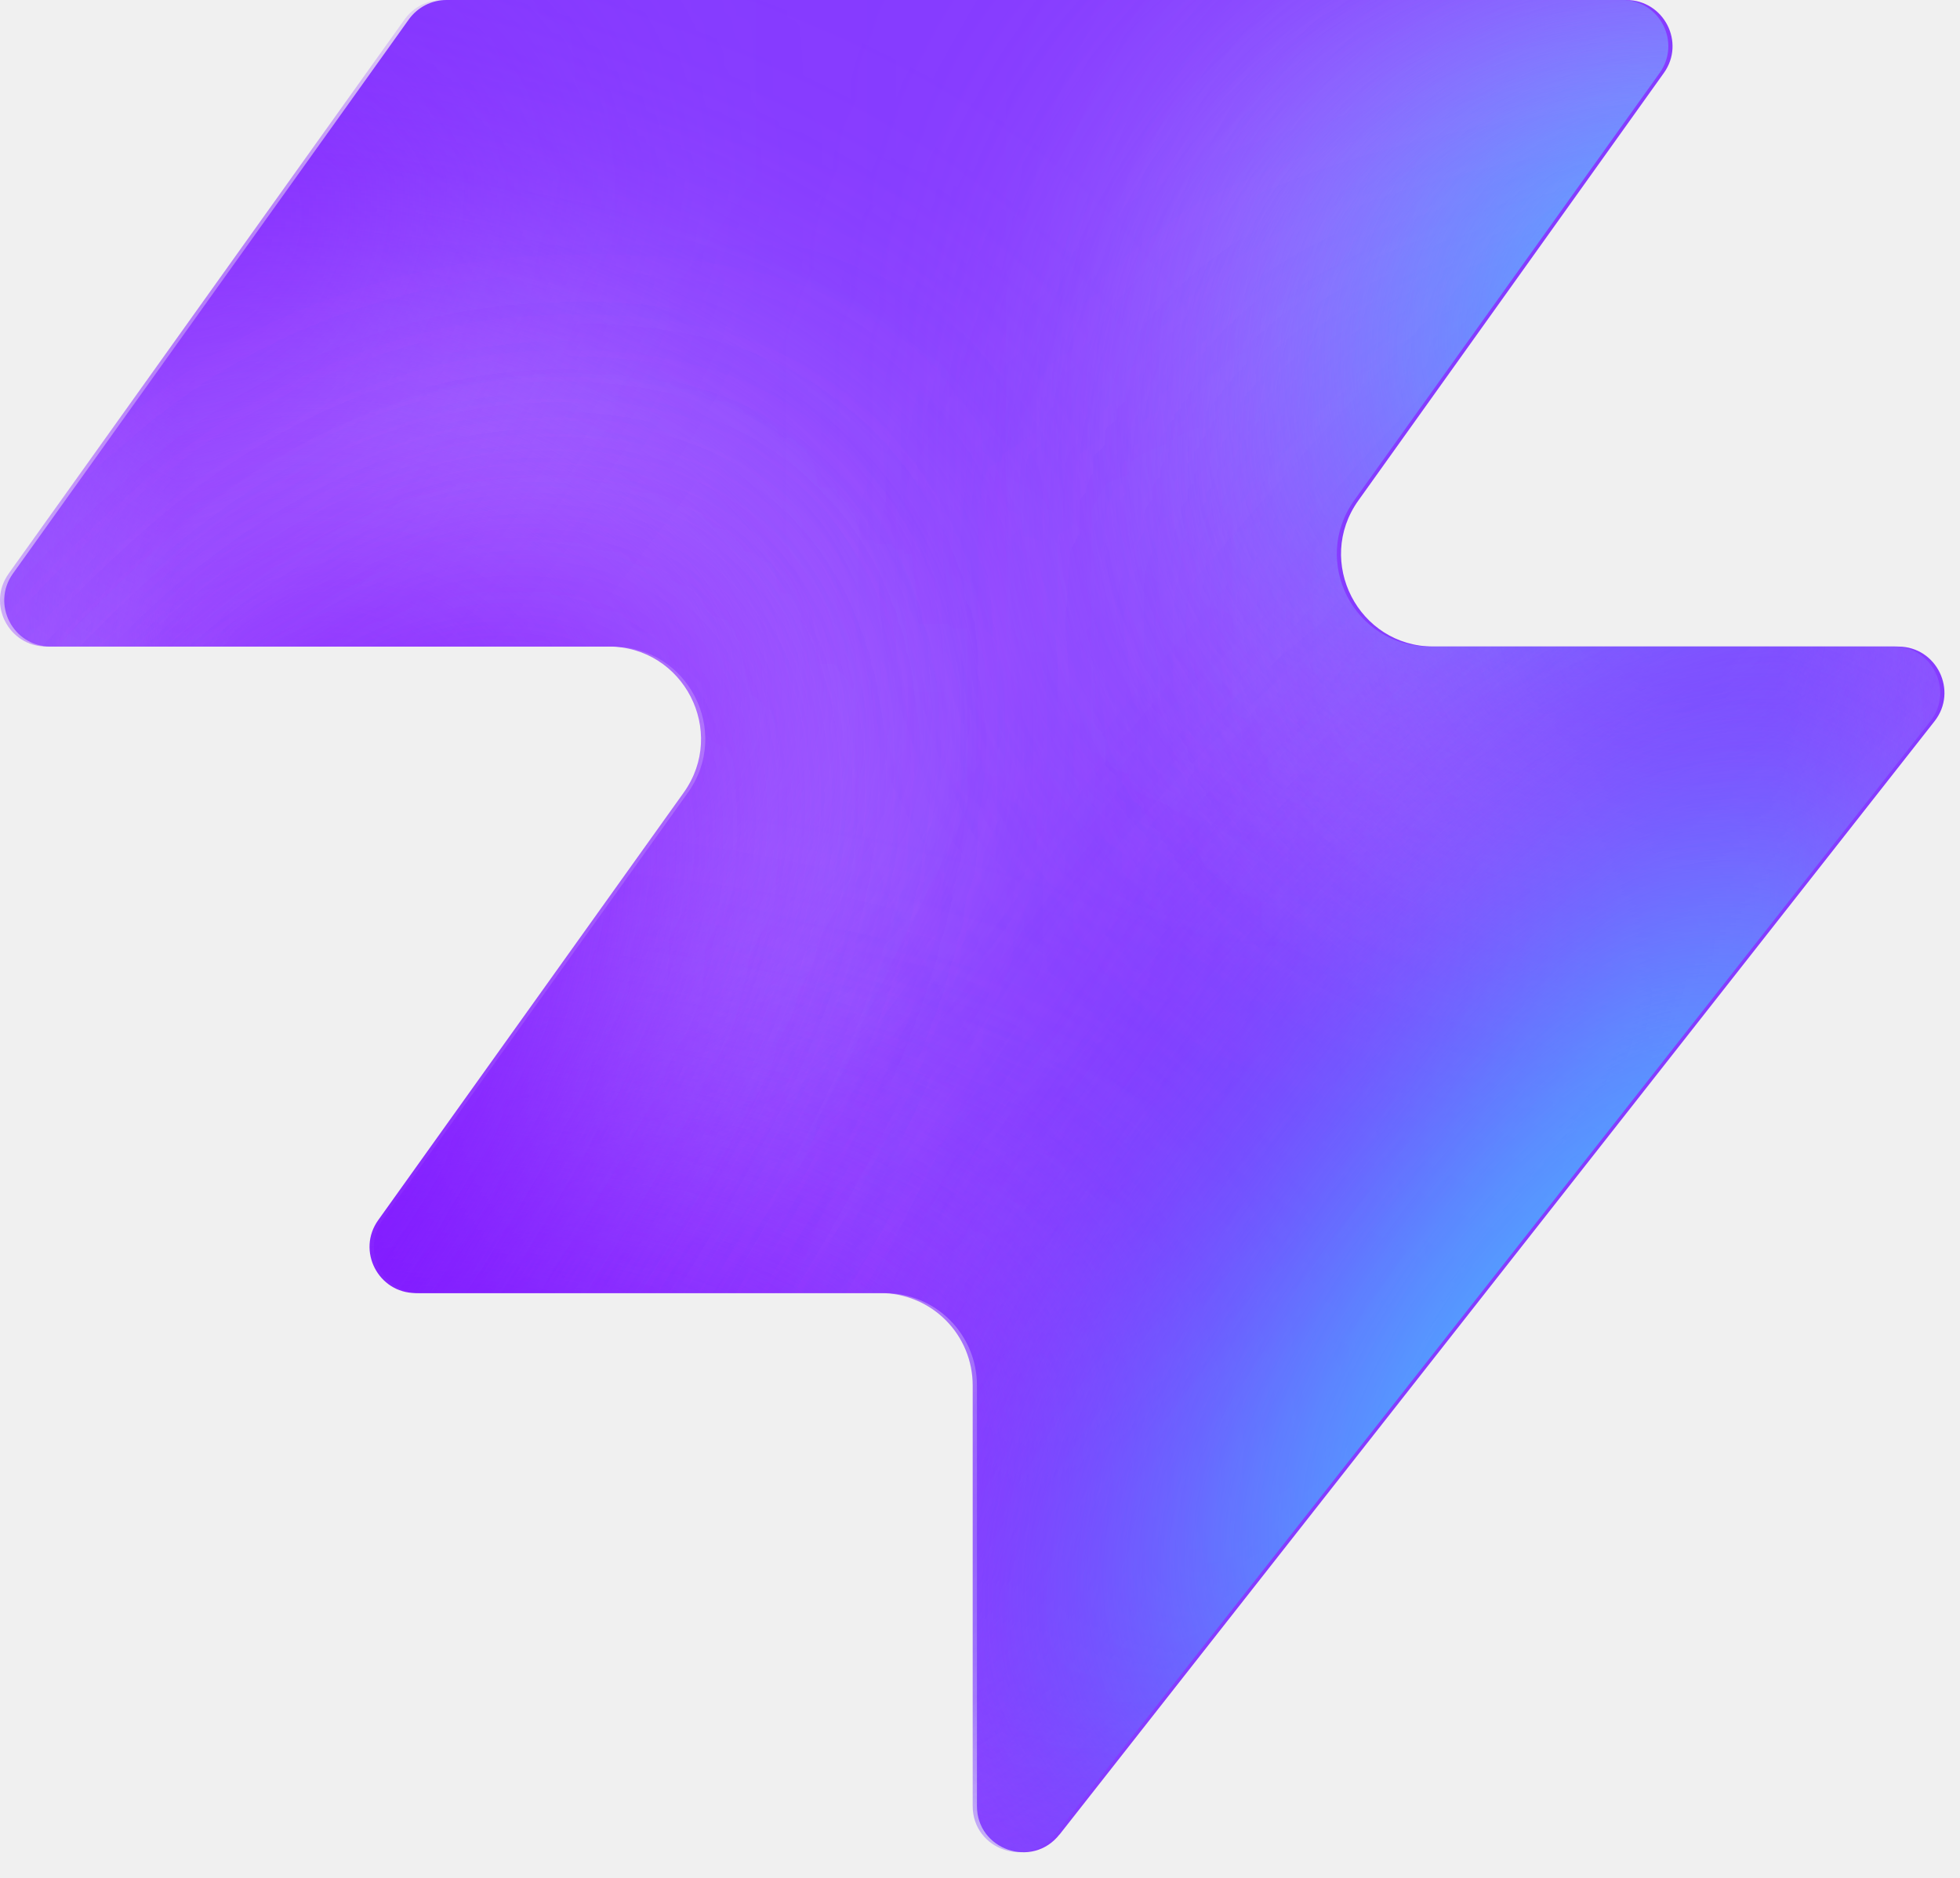
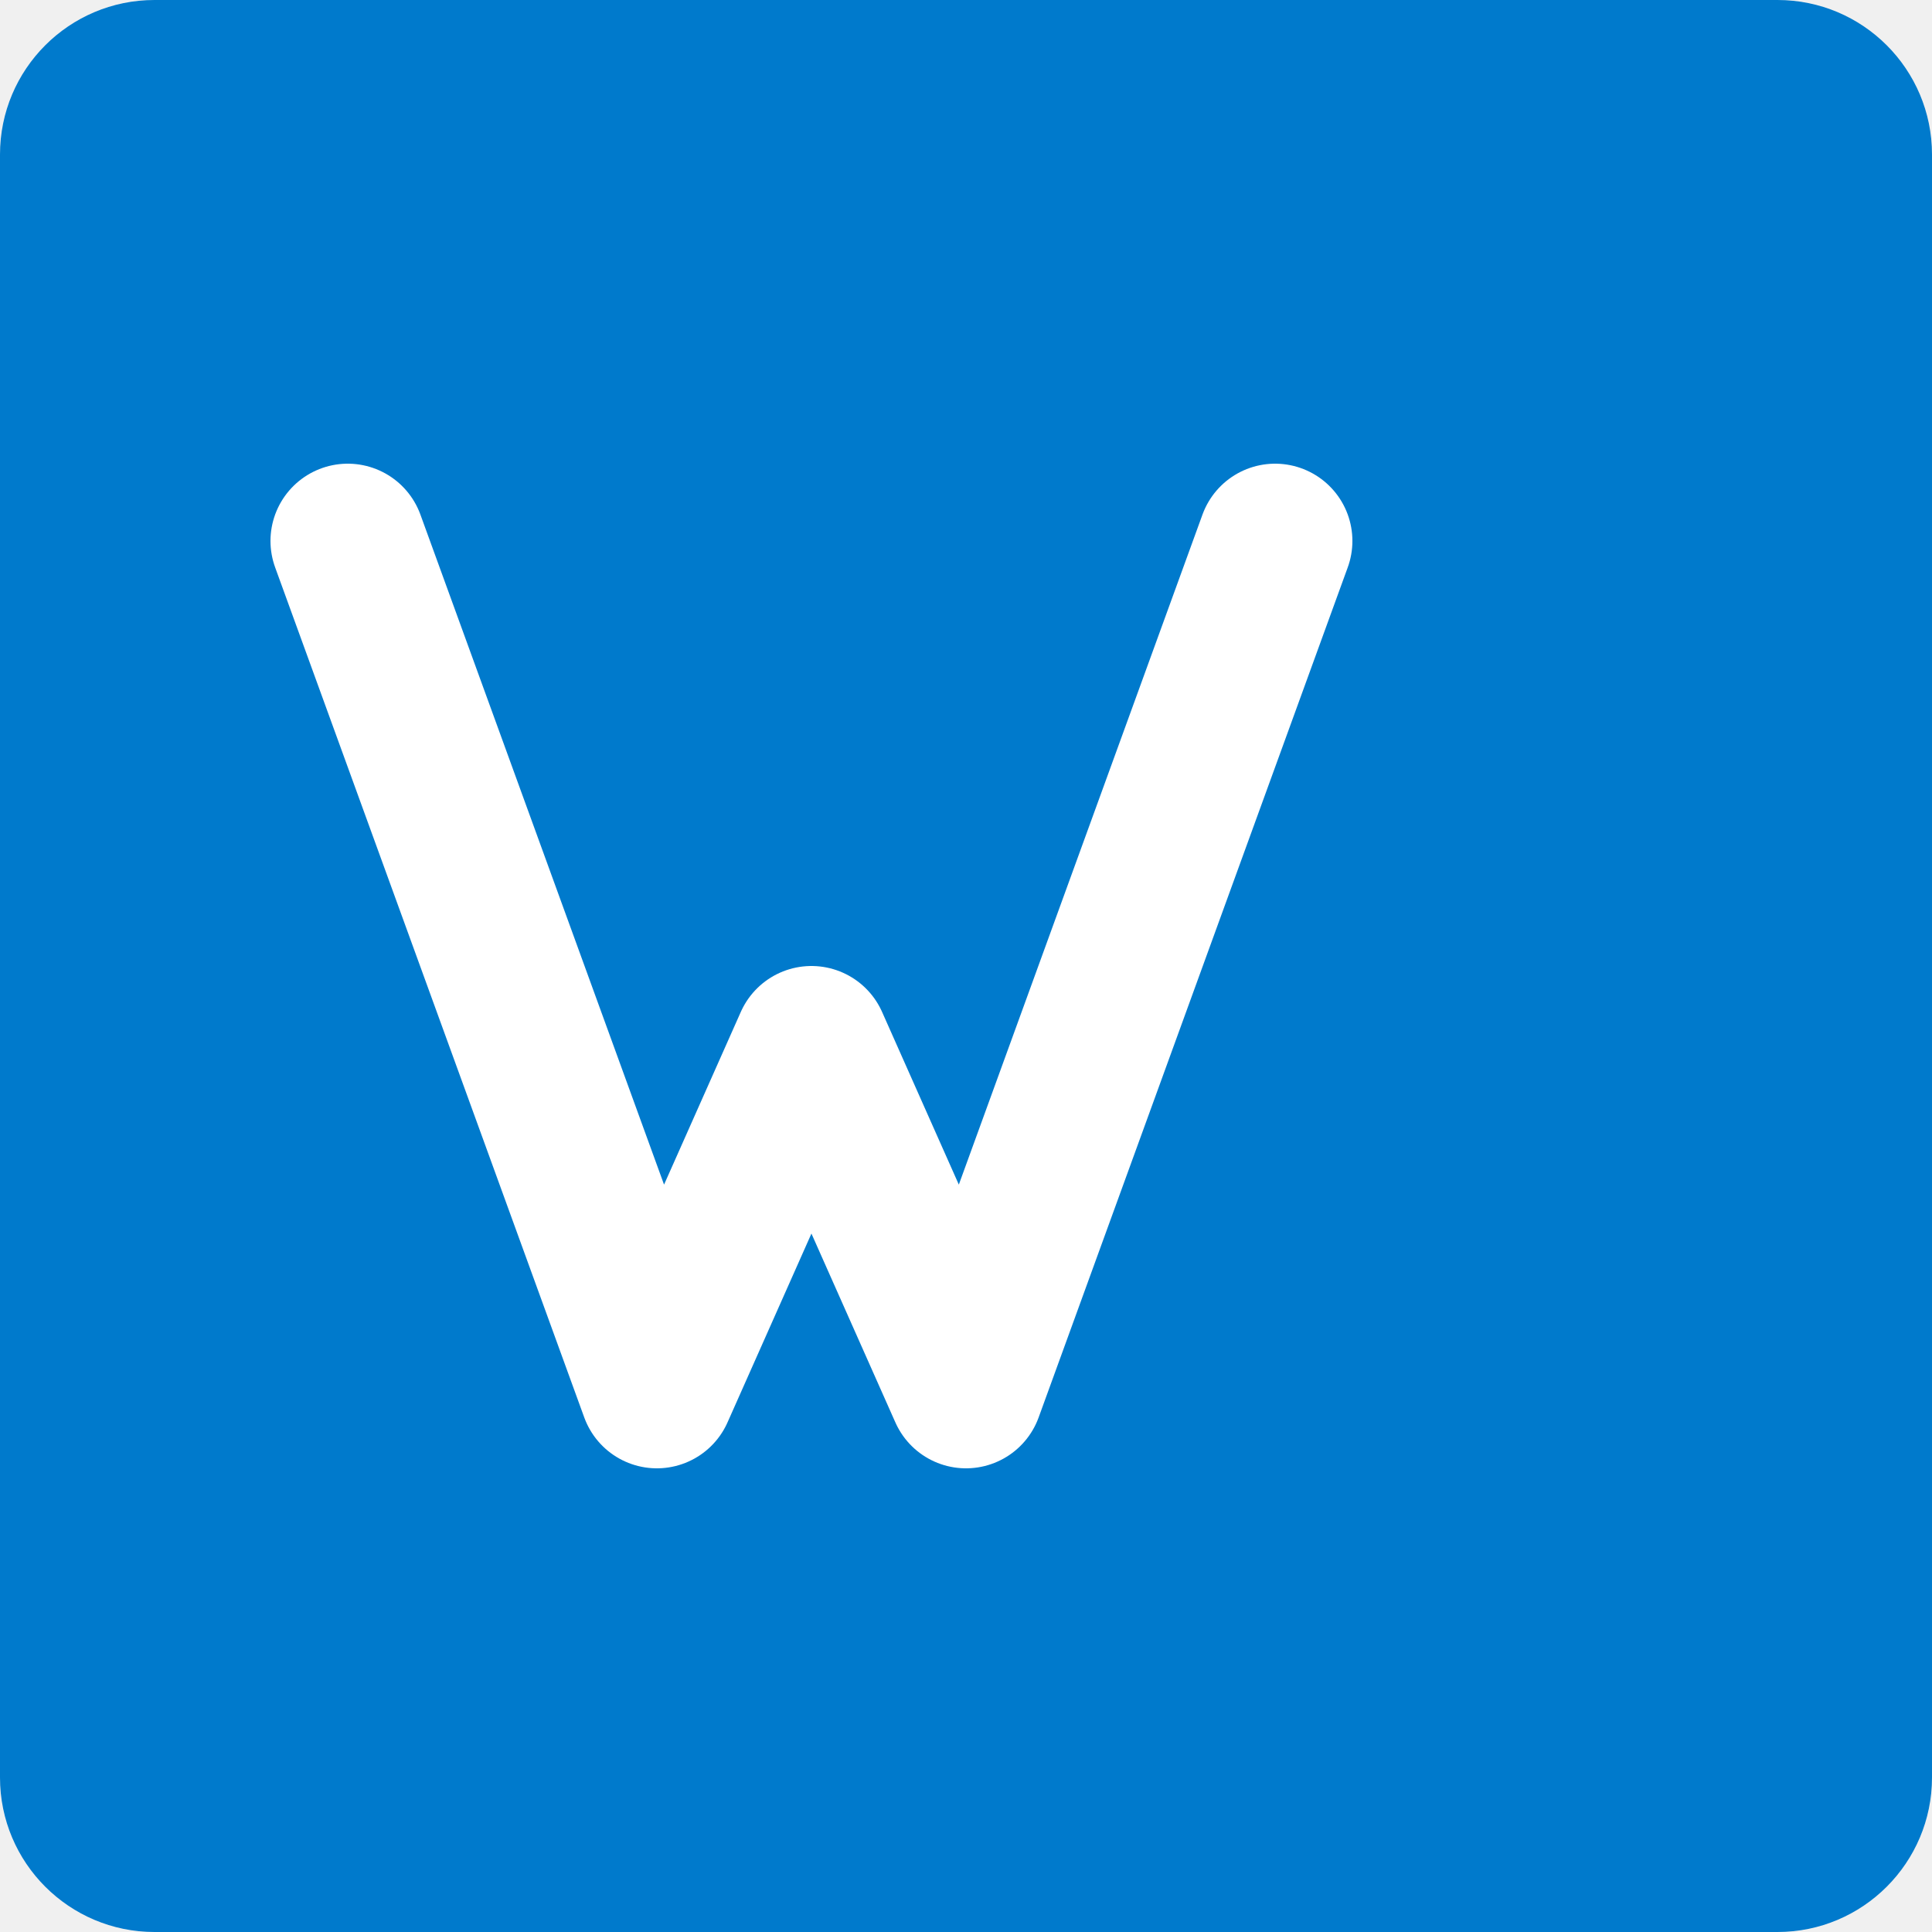
- <svg xmlns="http://www.w3.org/2000/svg" width="48" height="46" fill="none" viewBox="0 0 48 46">
-   <path fill="#863bff" d="M25.946 44.938c-.664.845-2.021.375-2.021-.698V33.937a2.26 2.26 0 0 0-2.262-2.262H10.287c-.92 0-1.456-1.04-.92-1.788l7.48-10.471c1.07-1.497 0-3.578-1.842-3.578H1.237c-.92 0-1.456-1.04-.92-1.788L10.013.474c.214-.297.556-.474.92-.474h28.894c.92 0 1.456 1.04.92 1.788l-7.48 10.471c-1.07 1.498 0 3.579 1.842 3.579h11.377c.943 0 1.473 1.088.89 1.83L25.947 44.94z" style="fill:#863bff;fill:color(display-p3 .525 .23 1);fill-opacity:1" />
-   <mask id="a" width="48" height="46" x="0" y="0" maskUnits="userSpaceOnUse" style="mask-type:alpha">
-     <path fill="#000" d="M25.842 44.938c-.664.844-2.021.375-2.021-.698V33.937a2.26 2.26 0 0 0-2.262-2.262H10.183c-.92 0-1.456-1.04-.92-1.788l7.48-10.471c1.07-1.498 0-3.579-1.842-3.579H1.133c-.92 0-1.456-1.04-.92-1.787L9.91.473c.214-.297.556-.474.92-.474h28.894c.92 0 1.456 1.04.92 1.788l-7.48 10.471c-1.07 1.498 0 3.578 1.842 3.578h11.377c.943 0 1.473 1.088.89 1.832L25.843 44.94z" style="fill:#000;fill-opacity:1" />
-   </mask>
-   <g mask="url(#a)">
-     <g filter="url(#b)">
-       <ellipse cx="5.508" cy="14.704" fill="#ede6ff" rx="5.508" ry="14.704" style="fill:#ede6ff;fill:color(display-p3 .927 .903 1);fill-opacity:1" transform="matrix(.00324 1 1 -.00324 -4.47 31.516)" />
-     </g>
-     <g filter="url(#c)">
-       <ellipse cx="10.399" cy="29.851" fill="#ede6ff" rx="10.399" ry="29.851" style="fill:#ede6ff;fill:color(display-p3 .927 .903 1);fill-opacity:1" transform="matrix(.00324 1 1 -.00324 -39.328 7.883)" />
-     </g>
-     <g filter="url(#d)">
-       <ellipse cx="5.508" cy="30.487" fill="#7e14ff" rx="5.508" ry="30.487" style="fill:#7e14ff;fill:color(display-p3 .492 .077 1);fill-opacity:1" transform="rotate(89.814 -25.913 -14.639)scale(1 -1)" />
-     </g>
-     <g filter="url(#e)">
-       <ellipse cx="5.508" cy="30.599" fill="#7e14ff" rx="5.508" ry="30.599" style="fill:#7e14ff;fill:color(display-p3 .492 .077 1);fill-opacity:1" transform="rotate(89.814 -32.644 -3.334)scale(1 -1)" />
-     </g>
-     <g filter="url(#f)">
-       <ellipse cx="5.508" cy="30.599" fill="#7e14ff" rx="5.508" ry="30.599" style="fill:#7e14ff;fill:color(display-p3 .492 .077 1);fill-opacity:1" transform="matrix(.00324 1 1 -.00324 -34.34 30.47)" />
-     </g>
-     <g filter="url(#g)">
-       <ellipse cx="14.072" cy="22.078" fill="#ede6ff" rx="14.072" ry="22.078" style="fill:#ede6ff;fill:color(display-p3 .927 .903 1);fill-opacity:1" transform="rotate(93.35 24.506 48.493)scale(-1 1)" />
-     </g>
-     <g filter="url(#h)">
-       <ellipse cx="3.47" cy="21.501" fill="#7e14ff" rx="3.47" ry="21.501" style="fill:#7e14ff;fill:color(display-p3 .492 .077 1);fill-opacity:1" transform="rotate(89.009 28.708 47.59)scale(-1 1)" />
-     </g>
-     <g filter="url(#i)">
-       <ellipse cx="3.47" cy="21.501" fill="#7e14ff" rx="3.47" ry="21.501" style="fill:#7e14ff;fill:color(display-p3 .492 .077 1);fill-opacity:1" transform="rotate(89.009 28.708 47.59)scale(-1 1)" />
-     </g>
-     <g filter="url(#j)">
-       <ellipse cx=".387" cy="8.972" fill="#7e14ff" rx="4.407" ry="29.108" style="fill:#7e14ff;fill:color(display-p3 .492 .077 1);fill-opacity:1" transform="rotate(39.51 .387 8.972)" />
-     </g>
-     <g filter="url(#k)">
-       <ellipse cx="47.523" cy="-6.092" fill="#7e14ff" rx="4.407" ry="29.108" style="fill:#7e14ff;fill:color(display-p3 .492 .077 1);fill-opacity:1" transform="rotate(37.892 47.523 -6.092)" />
-     </g>
-     <g filter="url(#l)">
-       <ellipse cx="41.412" cy="6.333" fill="#47bfff" rx="5.971" ry="9.665" style="fill:#47bfff;fill:color(display-p3 .28 .748 1);fill-opacity:1" transform="rotate(37.892 41.412 6.333)" />
-     </g>
-     <g filter="url(#m)">
-       <ellipse cx="-1.879" cy="38.332" fill="#7e14ff" rx="4.407" ry="29.108" style="fill:#7e14ff;fill:color(display-p3 .492 .077 1);fill-opacity:1" transform="rotate(37.892 -1.88 38.332)" />
-     </g>
-     <g filter="url(#n)">
-       <ellipse cx="-1.879" cy="38.332" fill="#7e14ff" rx="4.407" ry="29.108" style="fill:#7e14ff;fill:color(display-p3 .492 .077 1);fill-opacity:1" transform="rotate(37.892 -1.88 38.332)" />
-     </g>
-     <g filter="url(#o)">
-       <ellipse cx="35.651" cy="29.907" fill="#7e14ff" rx="4.407" ry="29.108" style="fill:#7e14ff;fill:color(display-p3 .492 .077 1);fill-opacity:1" transform="rotate(37.892 35.651 29.907)" />
-     </g>
-     <g filter="url(#p)">
-       <ellipse cx="38.418" cy="32.4" fill="#47bfff" rx="5.971" ry="15.297" style="fill:#47bfff;fill:color(display-p3 .28 .748 1);fill-opacity:1" transform="rotate(37.892 38.418 32.4)" />
-     </g>
-   </g>
-   <defs>
-     <filter id="b" width="60.045" height="41.654" x="-19.77" y="16.149" color-interpolation-filters="sRGB" filterUnits="userSpaceOnUse">
-       <feFlood flood-opacity="0" result="BackgroundImageFix" />
-       <feBlend in="SourceGraphic" in2="BackgroundImageFix" result="shape" />
-       <feGaussianBlur result="effect1_foregroundBlur_2002_17158" stdDeviation="7.659" />
-     </filter>
-     <filter id="c" width="90.34" height="51.437" x="-54.613" y="-7.533" color-interpolation-filters="sRGB" filterUnits="userSpaceOnUse">
-       <feFlood flood-opacity="0" result="BackgroundImageFix" />
-       <feBlend in="SourceGraphic" in2="BackgroundImageFix" result="shape" />
-       <feGaussianBlur result="effect1_foregroundBlur_2002_17158" stdDeviation="7.659" />
-     </filter>
-     <filter id="d" width="79.355" height="29.4" x="-49.64" y="2.03" color-interpolation-filters="sRGB" filterUnits="userSpaceOnUse">
-       <feFlood flood-opacity="0" result="BackgroundImageFix" />
-       <feBlend in="SourceGraphic" in2="BackgroundImageFix" result="shape" />
-       <feGaussianBlur result="effect1_foregroundBlur_2002_17158" stdDeviation="4.596" />
-     </filter>
-     <filter id="e" width="79.579" height="29.4" x="-45.045" y="20.029" color-interpolation-filters="sRGB" filterUnits="userSpaceOnUse">
-       <feFlood flood-opacity="0" result="BackgroundImageFix" />
-       <feBlend in="SourceGraphic" in2="BackgroundImageFix" result="shape" />
-       <feGaussianBlur result="effect1_foregroundBlur_2002_17158" stdDeviation="4.596" />
-     </filter>
-     <filter id="f" width="79.579" height="29.4" x="-43.513" y="21.178" color-interpolation-filters="sRGB" filterUnits="userSpaceOnUse">
-       <feFlood flood-opacity="0" result="BackgroundImageFix" />
-       <feBlend in="SourceGraphic" in2="BackgroundImageFix" result="shape" />
-       <feGaussianBlur result="effect1_foregroundBlur_2002_17158" stdDeviation="4.596" />
-     </filter>
-     <filter id="g" width="74.749" height="58.852" x="15.756" y="-17.901" color-interpolation-filters="sRGB" filterUnits="userSpaceOnUse">
-       <feFlood flood-opacity="0" result="BackgroundImageFix" />
-       <feBlend in="SourceGraphic" in2="BackgroundImageFix" result="shape" />
-       <feGaussianBlur result="effect1_foregroundBlur_2002_17158" stdDeviation="7.659" />
-     </filter>
-     <filter id="h" width="61.377" height="25.362" x="23.548" y="2.284" color-interpolation-filters="sRGB" filterUnits="userSpaceOnUse">
-       <feFlood flood-opacity="0" result="BackgroundImageFix" />
-       <feBlend in="SourceGraphic" in2="BackgroundImageFix" result="shape" />
-       <feGaussianBlur result="effect1_foregroundBlur_2002_17158" stdDeviation="4.596" />
-     </filter>
-     <filter id="i" width="61.377" height="25.362" x="23.548" y="2.284" color-interpolation-filters="sRGB" filterUnits="userSpaceOnUse">
-       <feFlood flood-opacity="0" result="BackgroundImageFix" />
-       <feBlend in="SourceGraphic" in2="BackgroundImageFix" result="shape" />
-       <feGaussianBlur result="effect1_foregroundBlur_2002_17158" stdDeviation="4.596" />
-     </filter>
-     <filter id="j" width="56.045" height="63.649" x="-27.636" y="-22.853" color-interpolation-filters="sRGB" filterUnits="userSpaceOnUse">
-       <feFlood flood-opacity="0" result="BackgroundImageFix" />
-       <feBlend in="SourceGraphic" in2="BackgroundImageFix" result="shape" />
-       <feGaussianBlur result="effect1_foregroundBlur_2002_17158" stdDeviation="4.596" />
-     </filter>
-     <filter id="k" width="54.814" height="64.646" x="20.116" y="-38.415" color-interpolation-filters="sRGB" filterUnits="userSpaceOnUse">
-       <feFlood flood-opacity="0" result="BackgroundImageFix" />
-       <feBlend in="SourceGraphic" in2="BackgroundImageFix" result="shape" />
-       <feGaussianBlur result="effect1_foregroundBlur_2002_17158" stdDeviation="4.596" />
-     </filter>
-     <filter id="l" width="33.541" height="35.313" x="24.641" y="-11.323" color-interpolation-filters="sRGB" filterUnits="userSpaceOnUse">
-       <feFlood flood-opacity="0" result="BackgroundImageFix" />
-       <feBlend in="SourceGraphic" in2="BackgroundImageFix" result="shape" />
-       <feGaussianBlur result="effect1_foregroundBlur_2002_17158" stdDeviation="4.596" />
-     </filter>
-     <filter id="m" width="54.814" height="64.646" x="-29.286" y="6.009" color-interpolation-filters="sRGB" filterUnits="userSpaceOnUse">
-       <feFlood flood-opacity="0" result="BackgroundImageFix" />
-       <feBlend in="SourceGraphic" in2="BackgroundImageFix" result="shape" />
-       <feGaussianBlur result="effect1_foregroundBlur_2002_17158" stdDeviation="4.596" />
-     </filter>
-     <filter id="n" width="54.814" height="64.646" x="-29.286" y="6.009" color-interpolation-filters="sRGB" filterUnits="userSpaceOnUse">
-       <feFlood flood-opacity="0" result="BackgroundImageFix" />
-       <feBlend in="SourceGraphic" in2="BackgroundImageFix" result="shape" />
-       <feGaussianBlur result="effect1_foregroundBlur_2002_17158" stdDeviation="4.596" />
-     </filter>
-     <filter id="o" width="54.814" height="64.646" x="8.244" y="-2.416" color-interpolation-filters="sRGB" filterUnits="userSpaceOnUse">
-       <feFlood flood-opacity="0" result="BackgroundImageFix" />
-       <feBlend in="SourceGraphic" in2="BackgroundImageFix" result="shape" />
-       <feGaussianBlur result="effect1_foregroundBlur_2002_17158" stdDeviation="4.596" />
-     </filter>
-     <filter id="p" width="39.409" height="43.623" x="18.713" y="10.588" color-interpolation-filters="sRGB" filterUnits="userSpaceOnUse">
-       <feFlood flood-opacity="0" result="BackgroundImageFix" />
-       <feBlend in="SourceGraphic" in2="BackgroundImageFix" result="shape" />
-       <feGaussianBlur result="effect1_foregroundBlur_2002_17158" stdDeviation="4.596" />
-     </filter>
-   </defs>
+ <svg xmlns="http://www.w3.org/2000/svg" viewBox="0 0 100 100">
+   <rect width="100" height="100" rx="8" fill="#007acc" />
+   <path d="M18 28l16 44 8-18 8 18 16-44" stroke="white" stroke-width="8" stroke-linecap="round" stroke-linejoin="round" fill="none" />
</svg>
